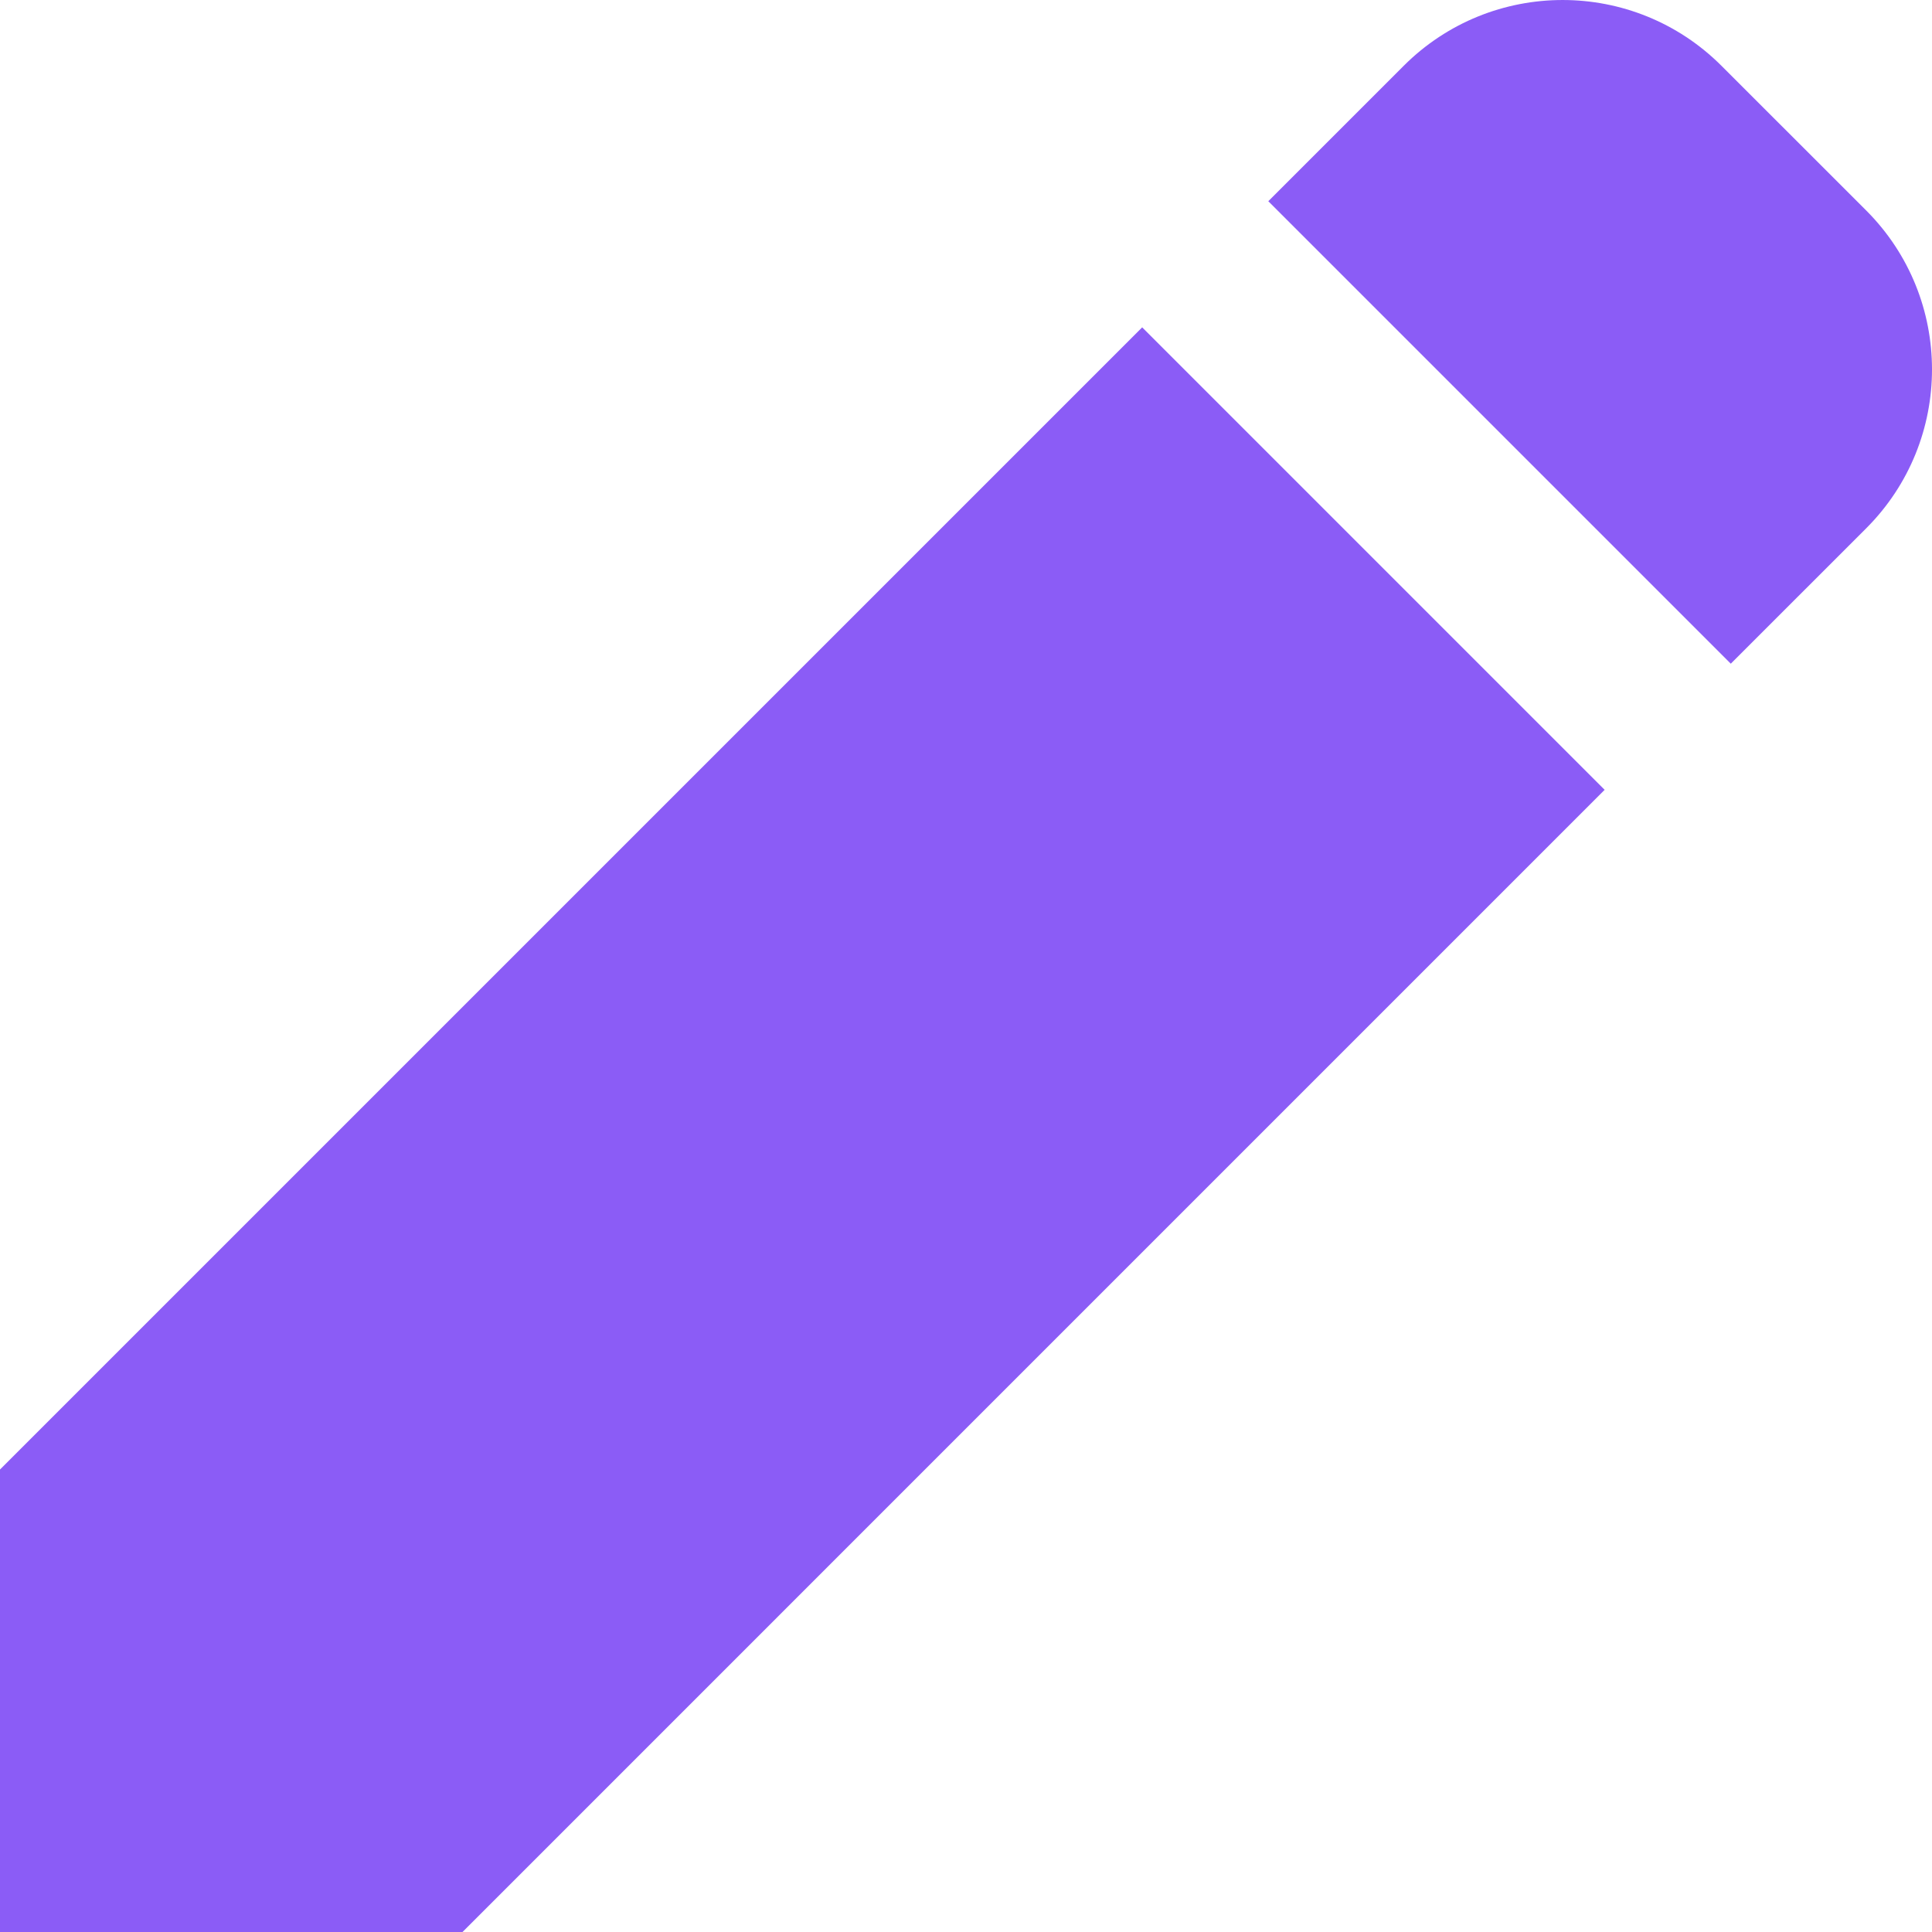
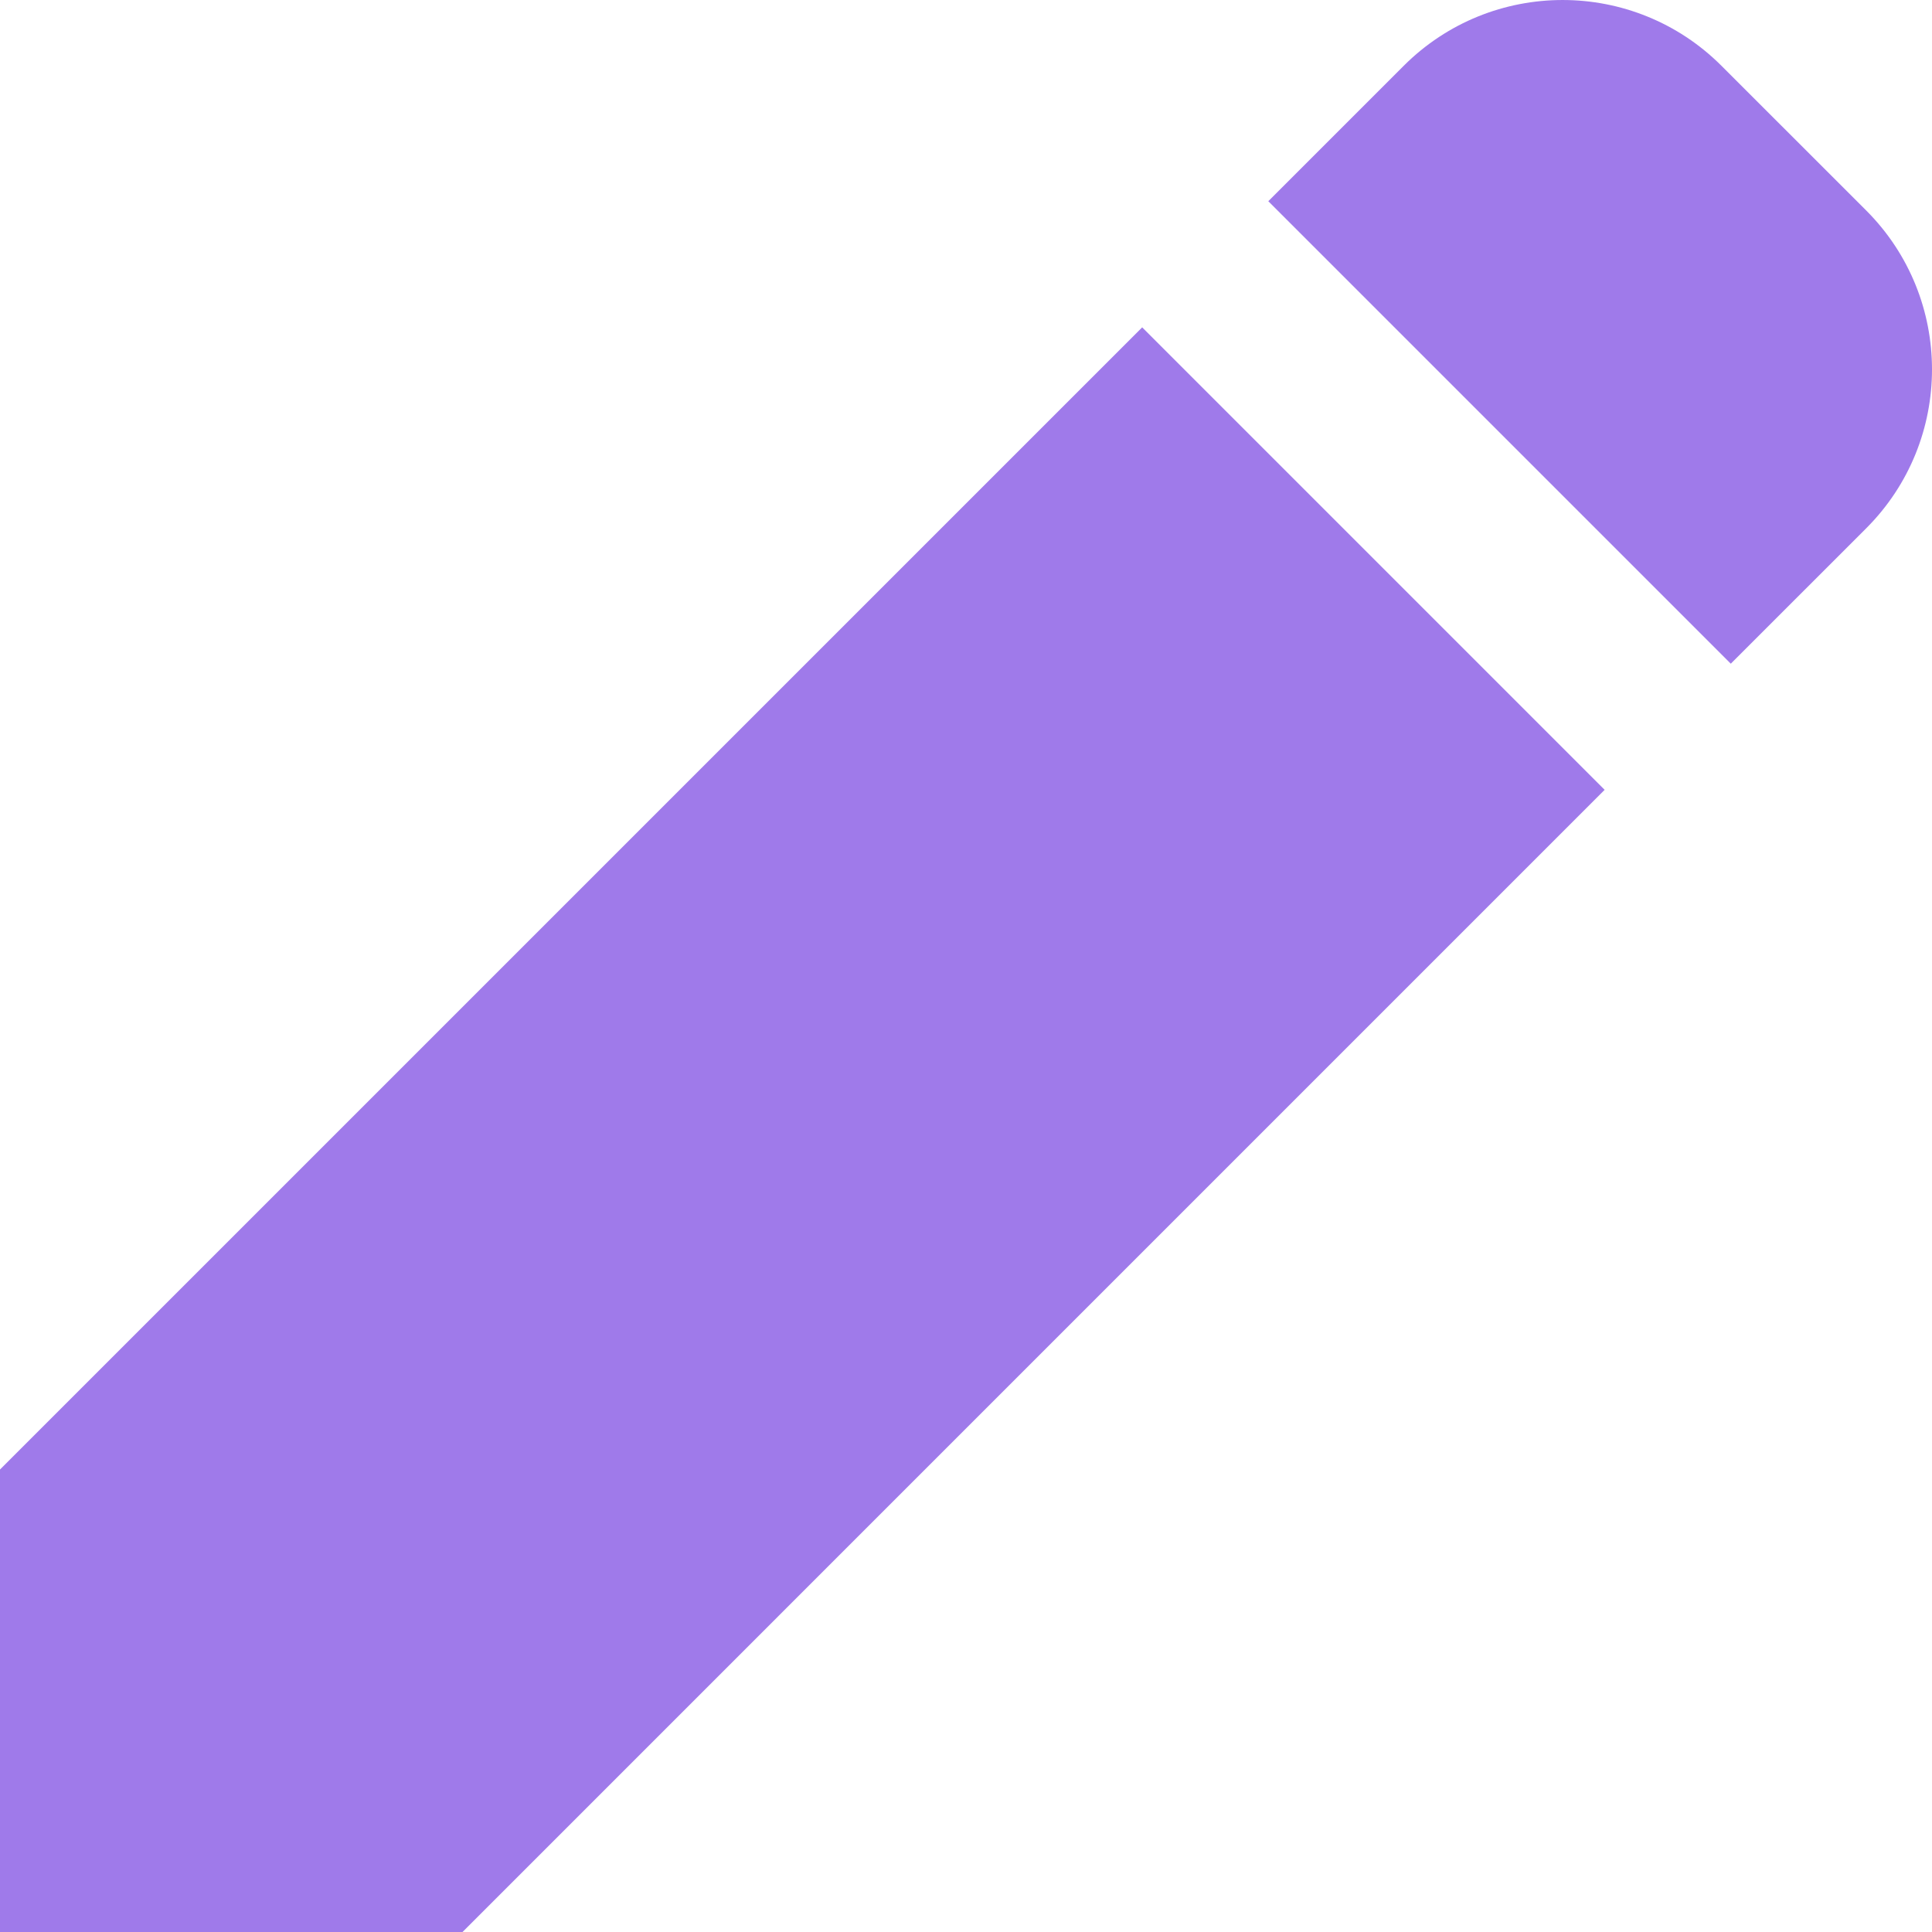
<svg xmlns="http://www.w3.org/2000/svg" version="1.1" id="_x32_" x="0px" y="0px" viewBox="0 0 512 512" style="width: 256px; height: 256px; opacity: 1;" xml:space="preserve">
  <defs id="defs99" />
  <style type="text/css" id="style88">
	.st0{fill:#4B4B4B;}
</style>
-   <g id="g94" style="fill:#8b5cf6;fill-opacity:1">
-     <path class="st0" d="M494.56,55.774l-38.344-38.328c-23.253-23.262-60.965-23.253-84.226,0l-35.878,35.878l122.563,122.563   l35.886-35.878C517.814,116.747,517.814,79.044,494.56,55.774z" style="fill:#8b5cf6;fill-opacity:1" id="path90" />
-     <polygon class="st0" points="0,389.435 0,511.998 122.571,511.998 425.246,209.314 302.691,86.751  " style="fill:#8b5cf6;fill-opacity:1" id="polygon92" />
+   <g id="g94" style="fill:#9f7aea;fill-opacity:1">
+     <path class="st0" d="M494.56,55.774l-38.344-38.328c-23.253-23.262-60.965-23.253-84.226,0l-35.878,35.878l122.563,122.563   l35.886-35.878C517.814,116.747,517.814,79.044,494.56,55.774z" style="fill:#9f7aea;fill-opacity:1" id="path90" />
+     <polygon class="st0" points="0,389.435 0,511.998 122.571,511.998 425.246,209.314 302.691,86.751  " style="fill:#9f7aea;fill-opacity:1" id="polygon92" />
  </g>
</svg>
